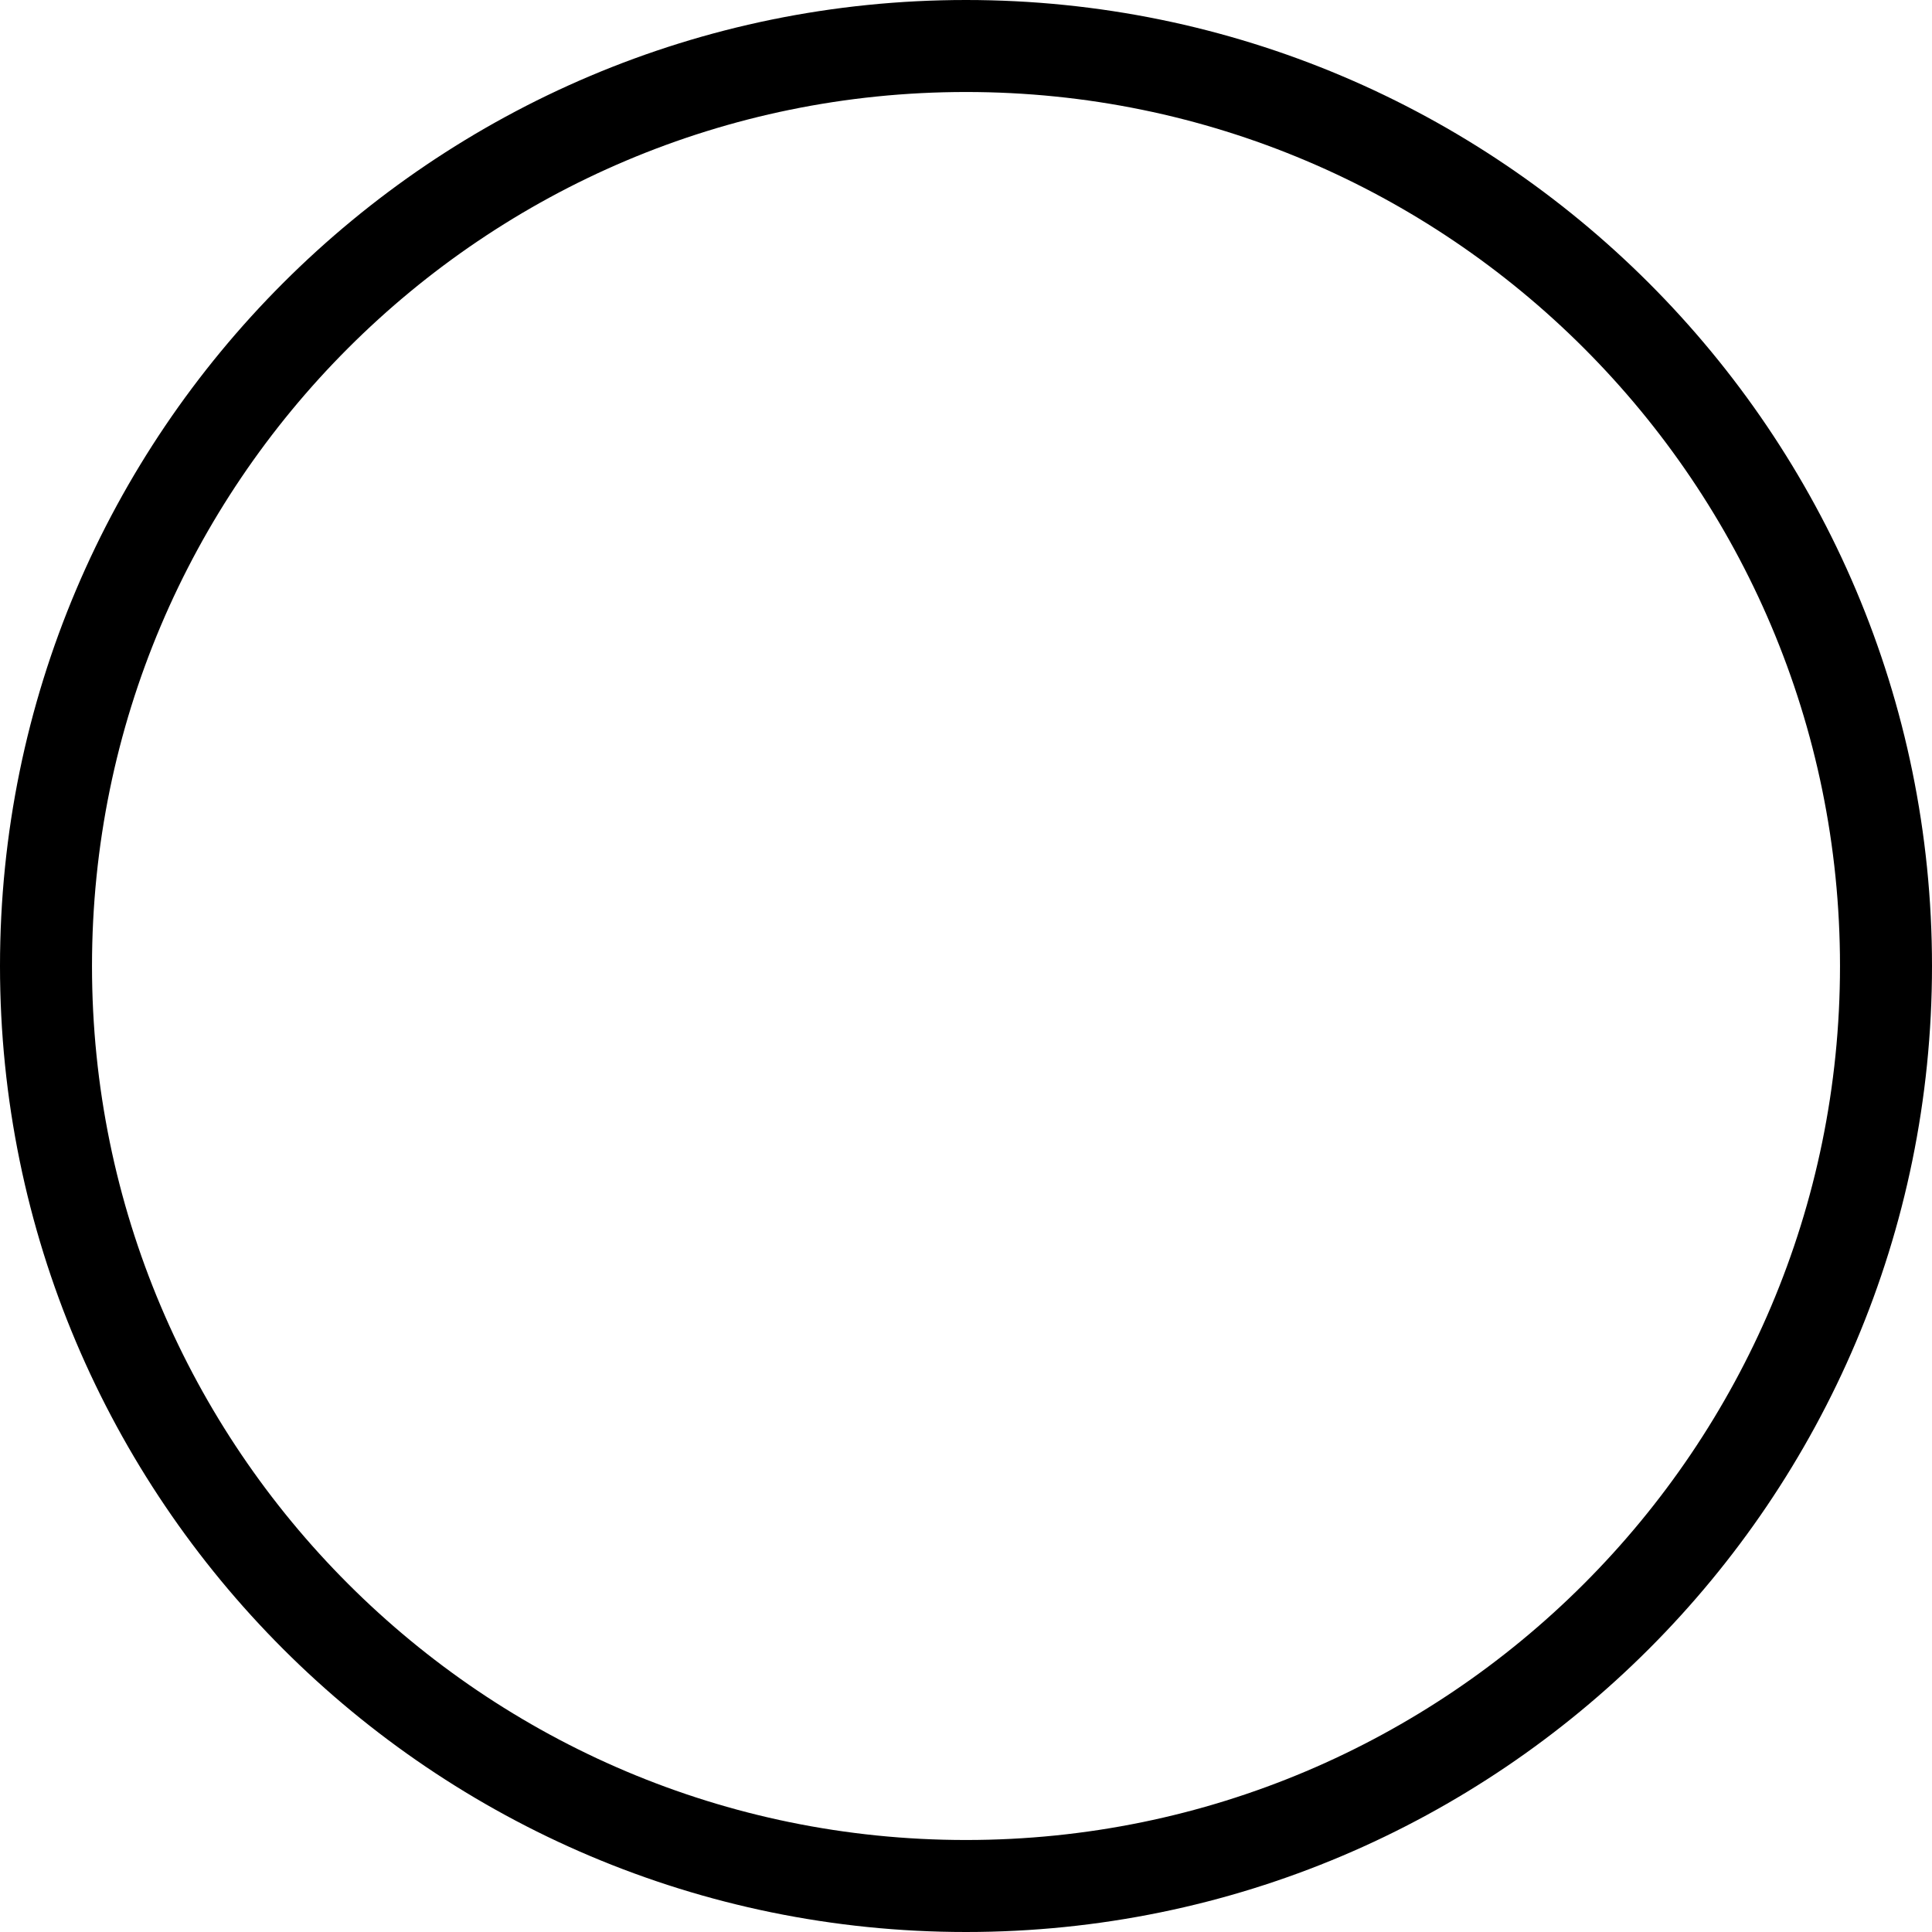
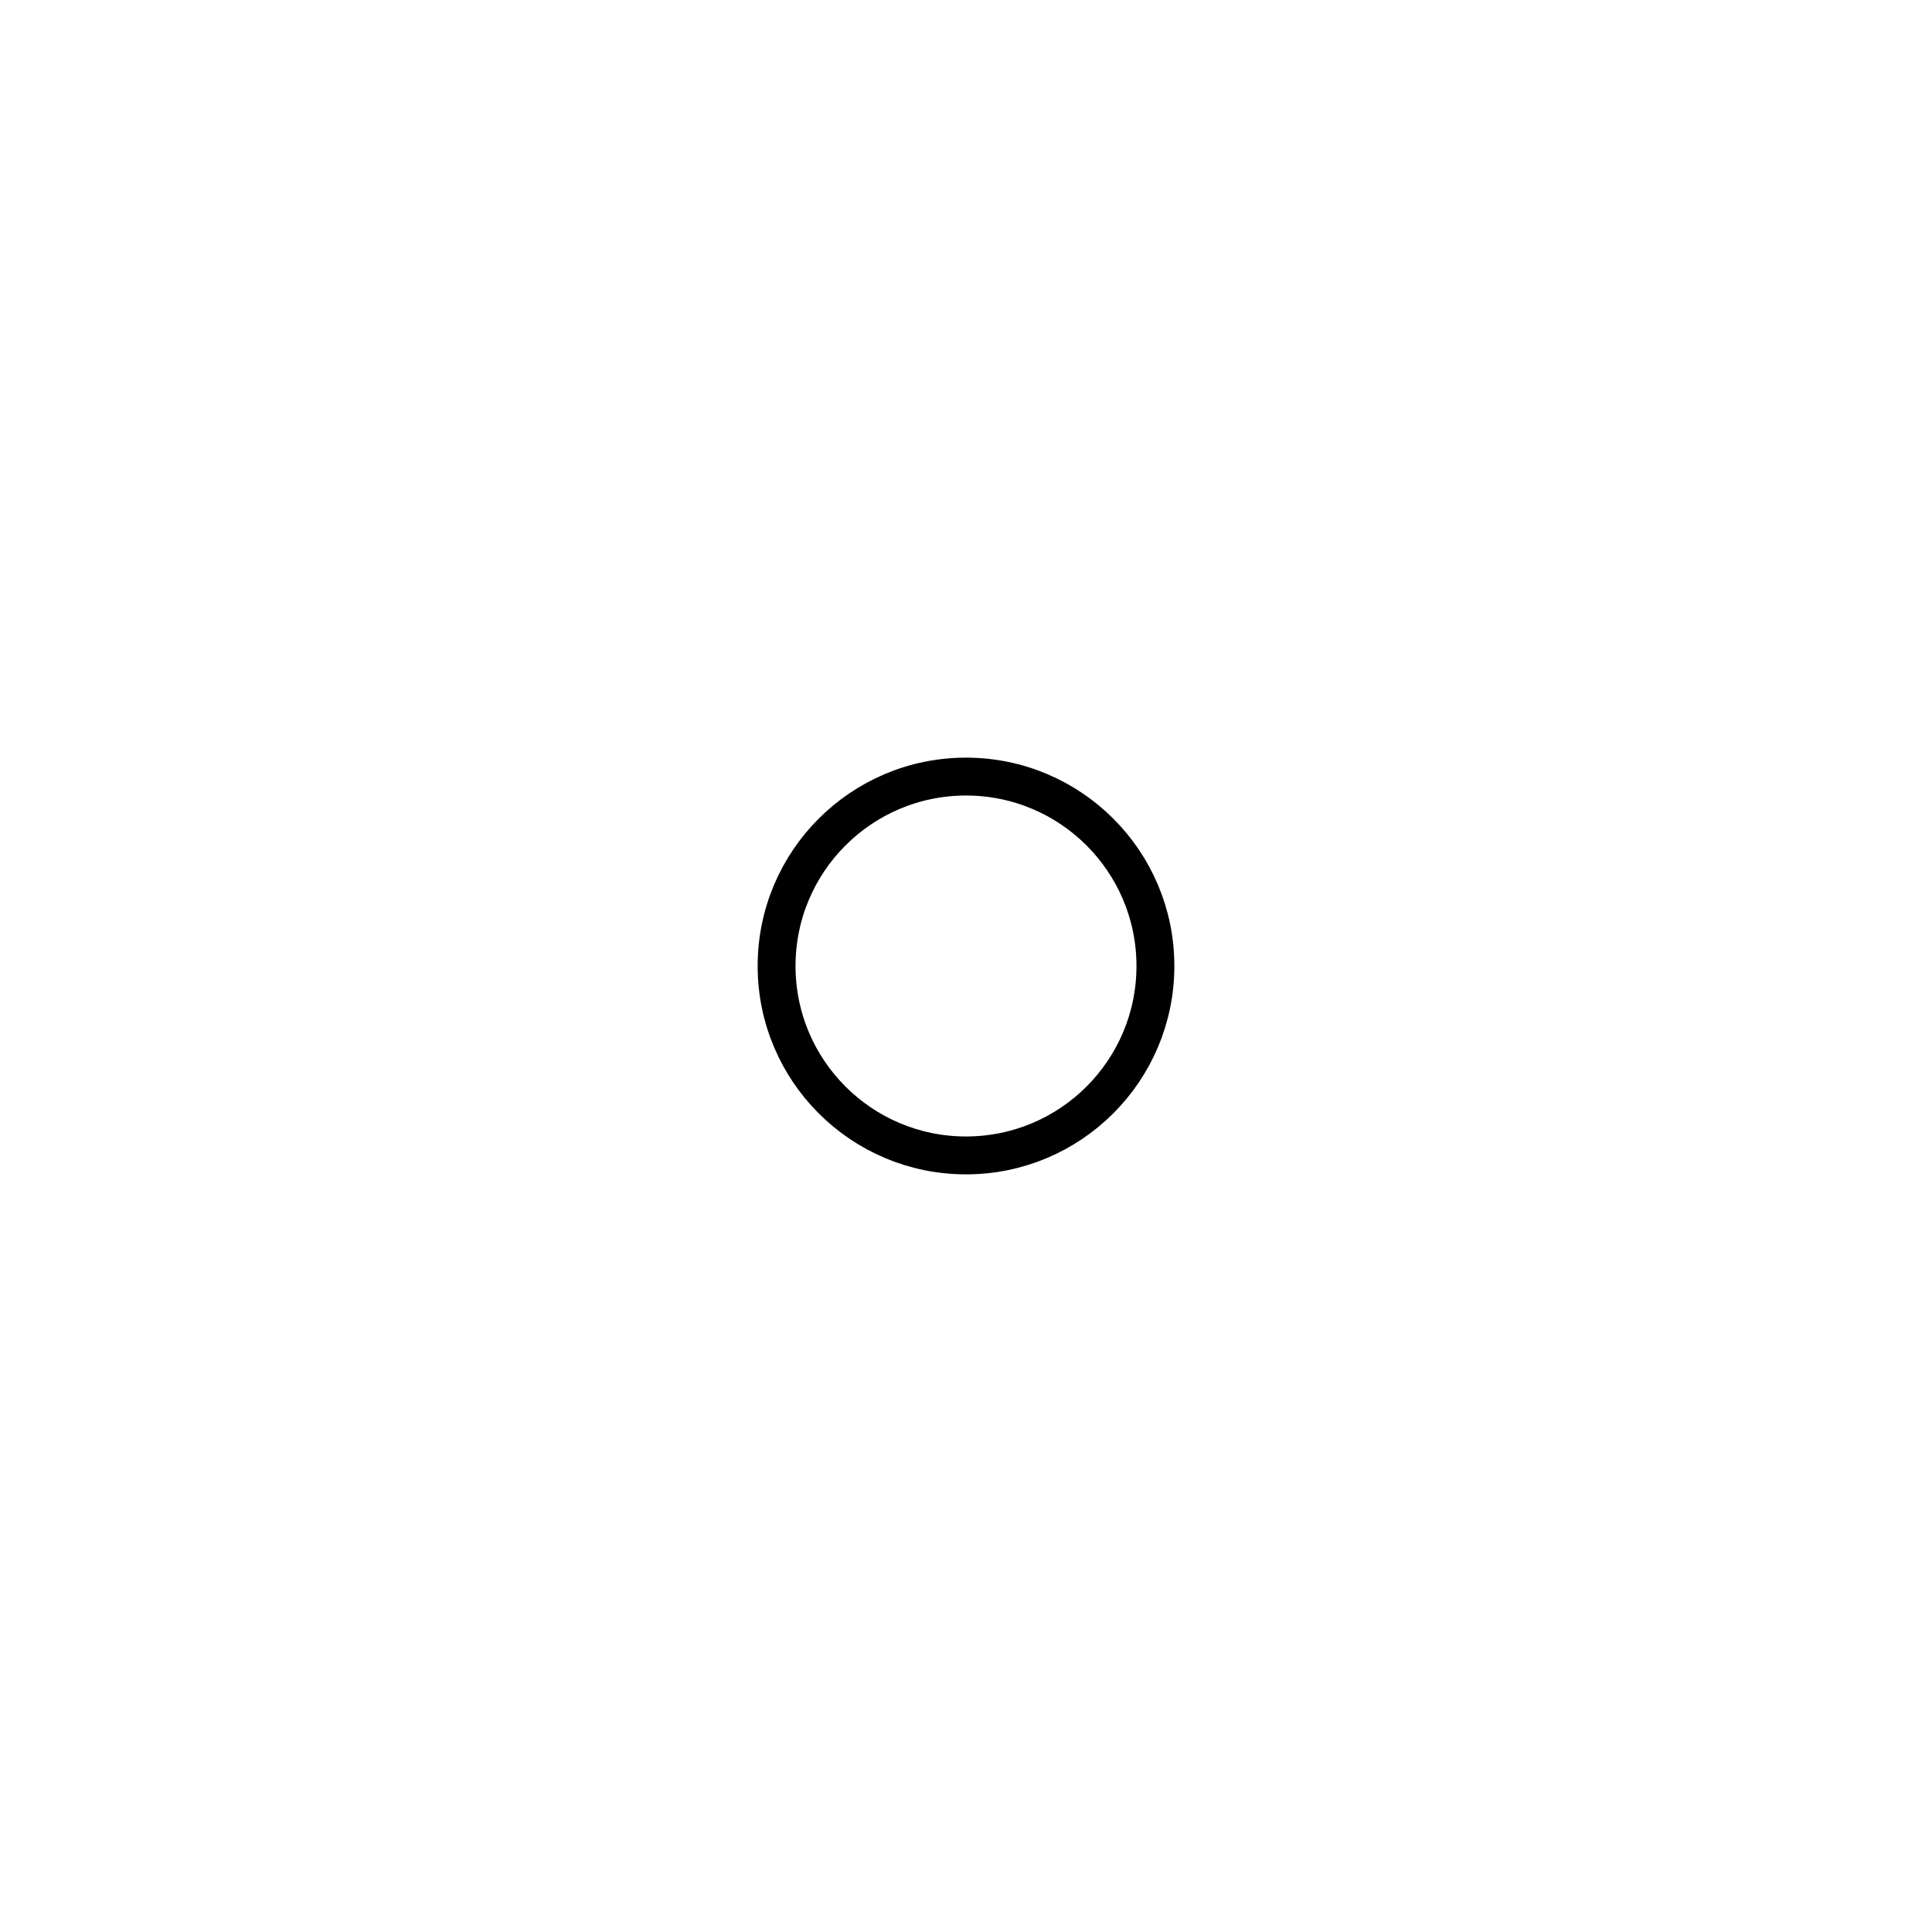
- <svg xmlns="http://www.w3.org/2000/svg" height="7.408mm" version="1.1" viewBox="0 0 21 21" width="7.408mm" x="0mm" y="0mm">
-   <g transform="matrix(1 0 0 -1 10.5 10.5)">
-     <path d="M0.0,10.0 C5.519,10.0 10.0,5.519 10.0,0.0 C10.0,-5.519 5.519,-10.0 0.0,-10.0 C-5.519,-10.0 -10.0,-5.519 -10.0,0.0 C-10.0,5.519 -5.519,10.0 0.0,10.0 Z" style="fill:none;stroke:rgb(0,0,0);stroke-miterlimit:10;" />
+ <svg width="51.0" height="51.0" viewBox="-25.5 -25.5 51.0 51.0" style="">
+   <g>
+     <defs />
+     <circle transform="matrix(1.0,0.0,0.0,-1.0,0.0,0.0)" style="stroke-width: 1.0px; stroke: hsla(0.0, 0.0%, 0.0%, 1.0); stroke-linecap: butt; stroke-linejoin: miter;  fill: none;" r="5.0" />
  </g>
</svg>
